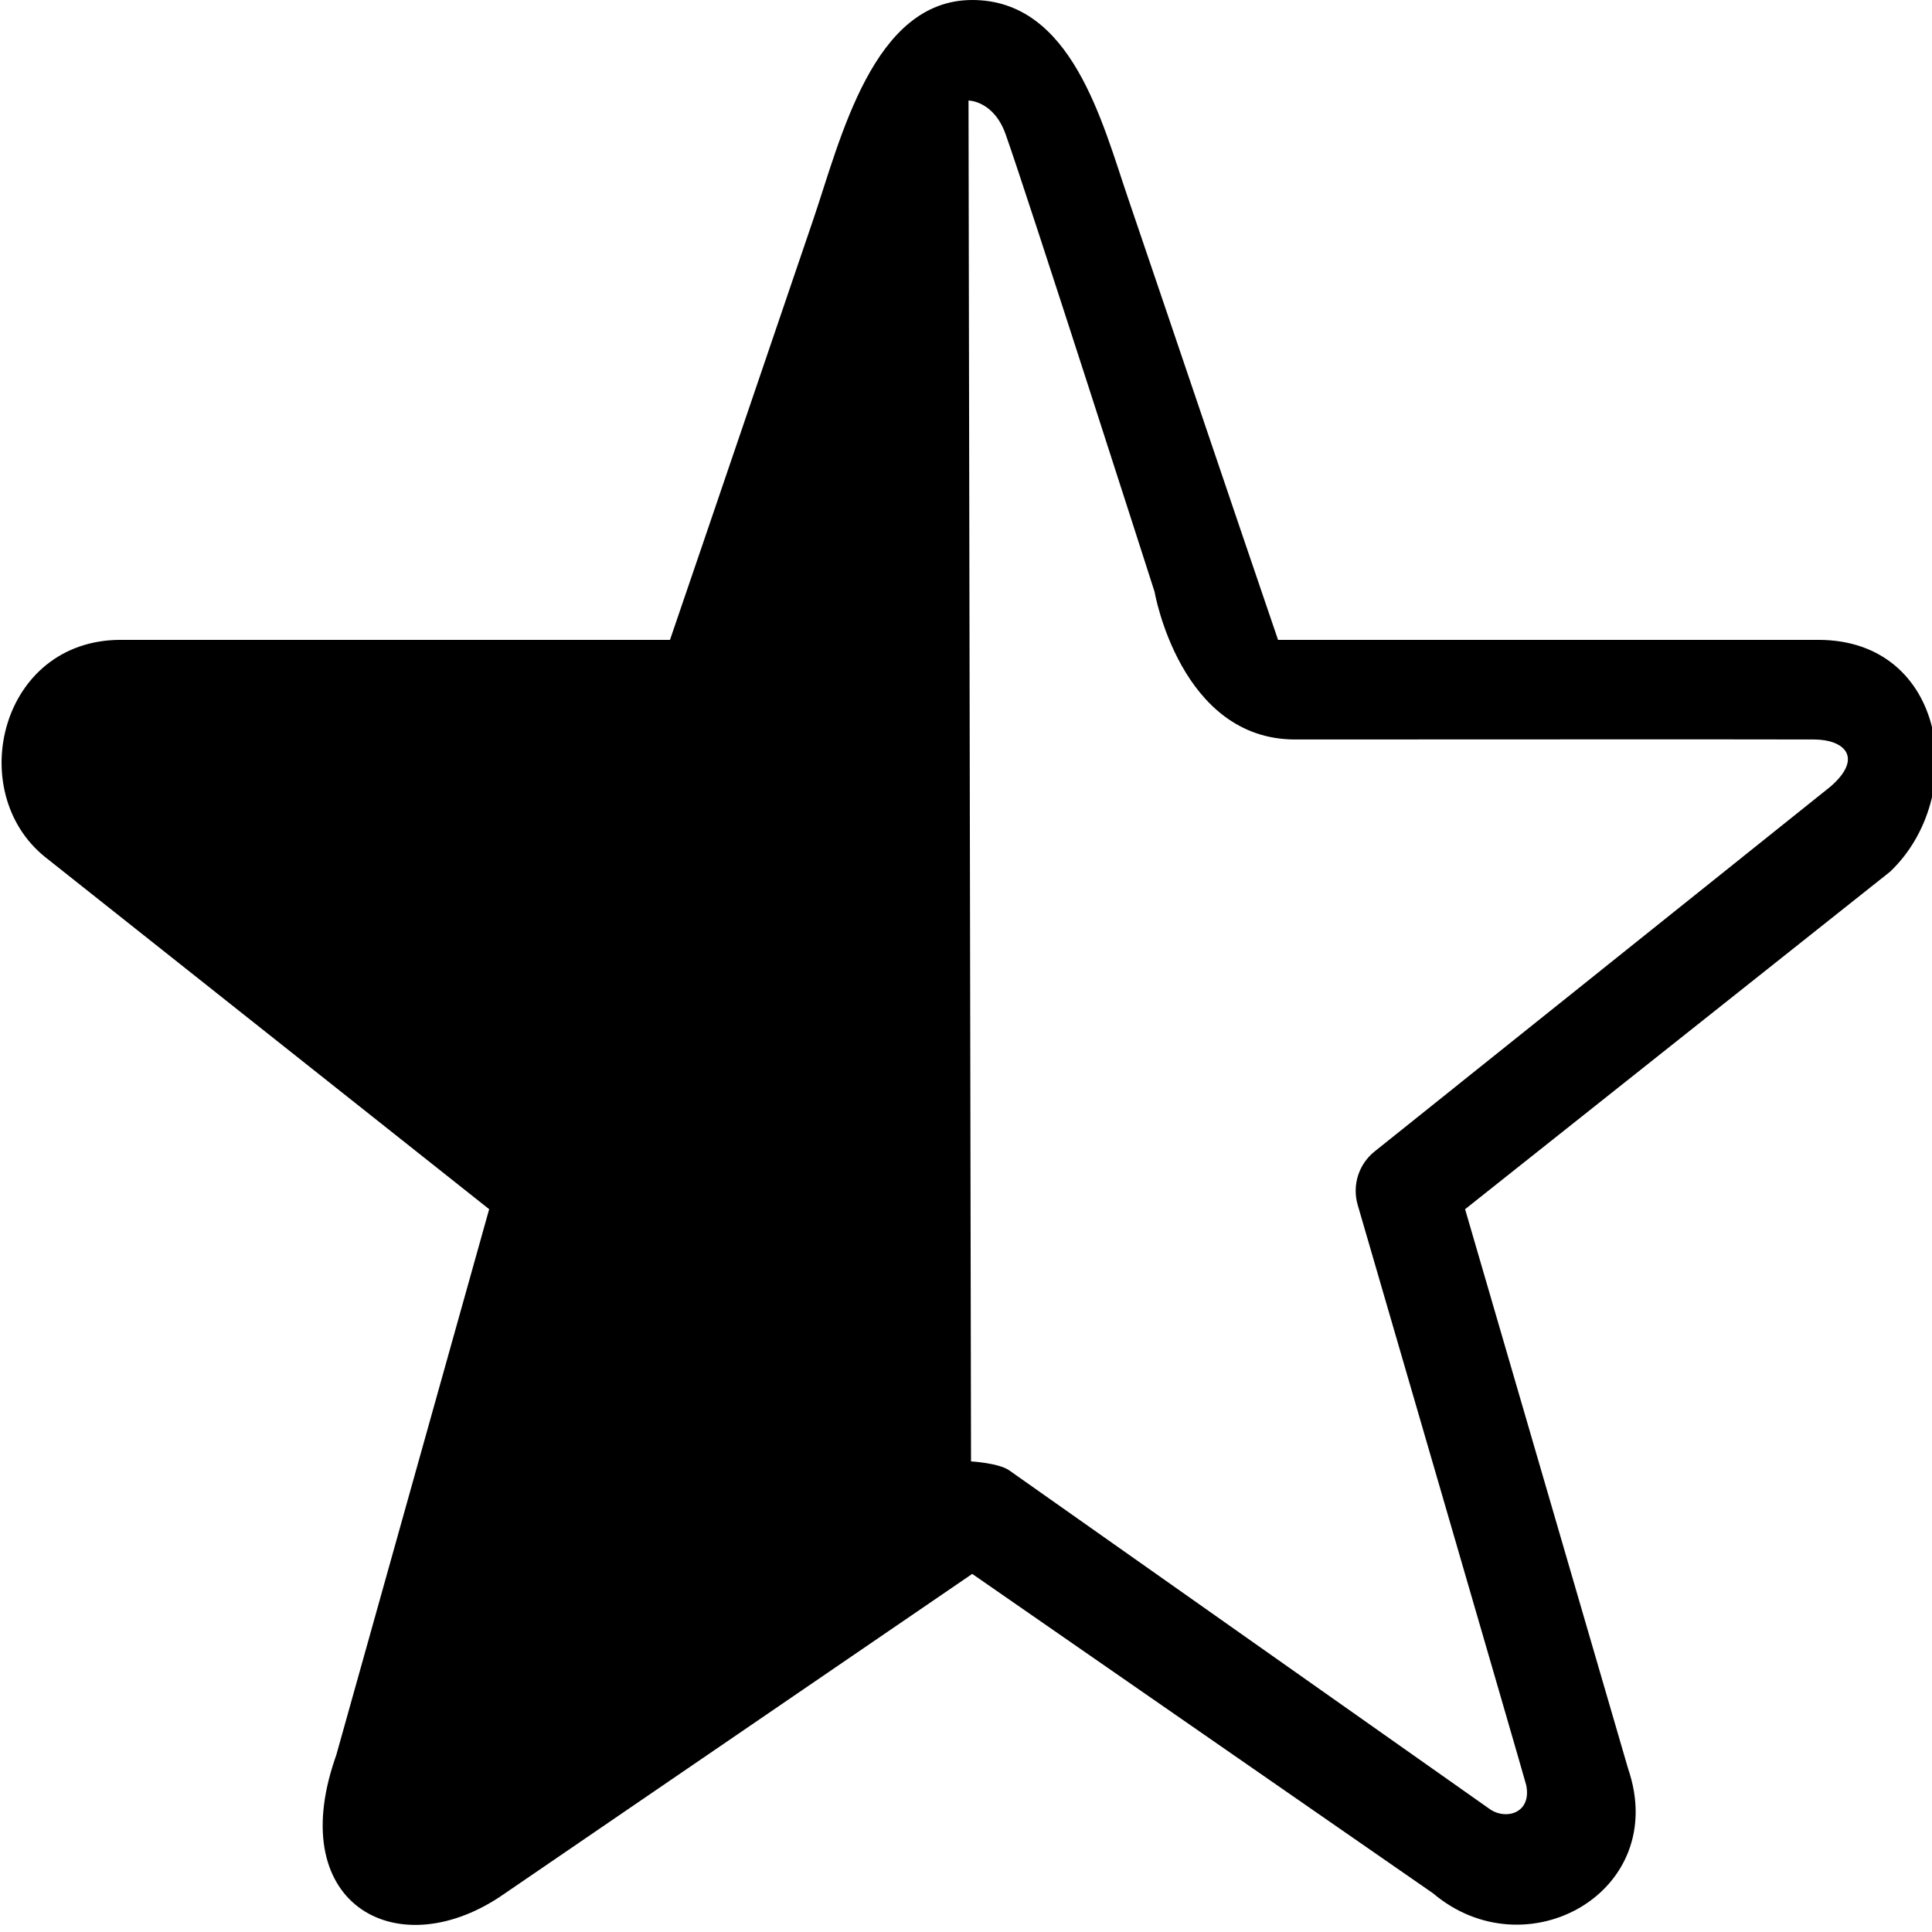
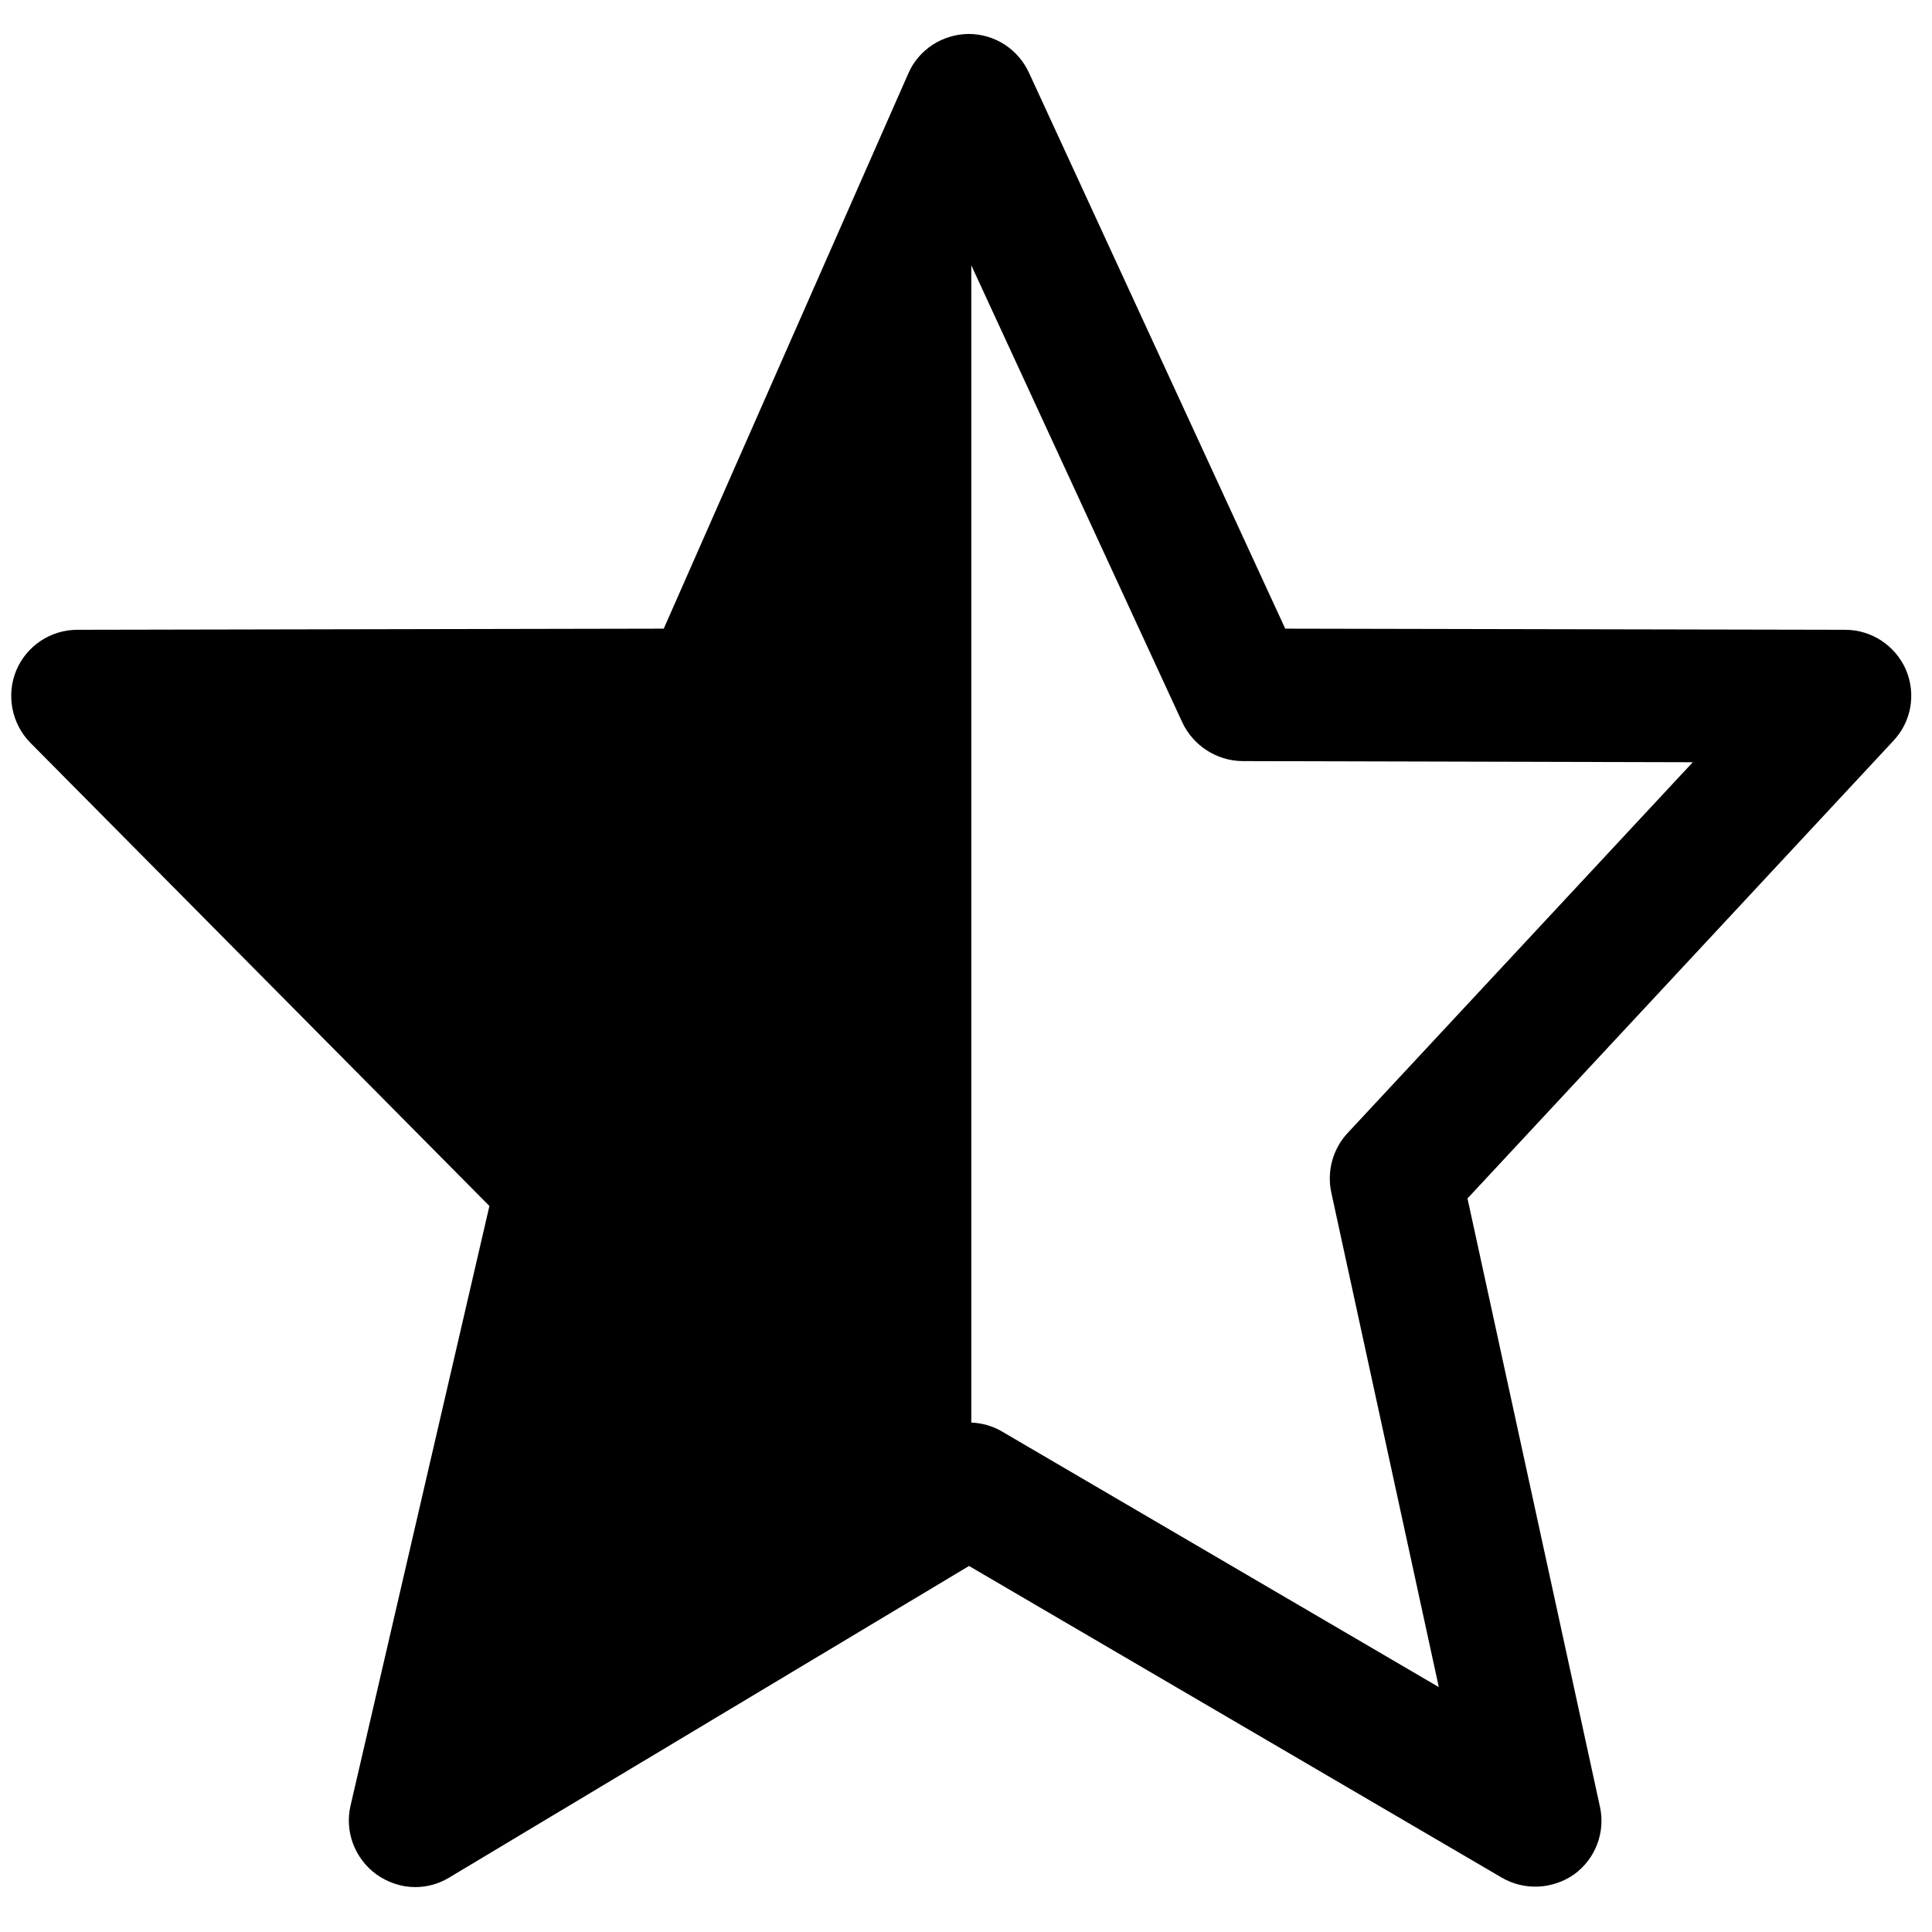
- <svg xmlns="http://www.w3.org/2000/svg" width="512" height="512" viewBox="0 0 512 512">
-   <path d="M379.764 501.74L257.65 417.1l-123.805 84.64c-27.845 19.63-58.51 3.594-45.07-35.64.135-.394.18-.5.36-1.055l40.5-144.598-117.64-93.293C-9.53 209.918 0 169.57 32 169.57h145.554c12.652-36.96 25.32-74.334 37.93-111.277C222.777 36.89 231.305 0 257.652 0s34.404 32.32 41.307 52.557c13.223 38.832 26.473 78.18 39.736 117.014h143.195c34.056 0 39.96 41.46 19.028 61.42l-112.653 89.458 43.194 148.25c11.21 32.636-26.985 53.958-51.693 33.042zm15.333-22.11c4.236 2.68 10.82.763 9.375-6.515-.25-1.21-44.667-153.793-44.667-153.793-1.527-5.236.277-10.86 4.542-14.223l120.834-96.71c8.6-7.54 3.737-12.39-4.43-12.418-17.556-.068-108.778 0-137.528 0-30.5 0-37.25-39.14-37.25-39.14S272.44 52.296 266.497 35.57c-3.164-8.903-9.83-8.93-9.83-8.93l.666 360.648s7.308.414 10.095 2.354l127.667 89.987z" />
+ <svg xmlns="http://www.w3.org/2000/svg" viewBox="0 0 512 512">
+   <path d="M505.1 177.5c-2.8-6.4-9.1-10.6-16.1-10.6l-148.4-.3-67.9-147.3C269.8 13 263.6 9 256.7 9h-.1c-6.9.1-13.2 4.2-15.9 10.5l-64.8 147.1-155.4.3c-7.1 0-13.5 4.3-16.2 10.8-2.7 6.5-1.2 14.1 3.7 19.1l121.7 122.8-36.8 158.9c-1.6 6.9 1.1 14 6.8 18.2 3.1 2.2 6.7 3.4 10.3 3.4 3.1 0 6.2-.8 9-2.5L256.8 415 398 497.6c6 3.5 13.5 3.1 19.2-.9 5.6-4.1 8.3-11.1 6.8-17.9l-35.1-161.2 112.7-121.1c5-5.2 6.2-12.6 3.5-19zm-148 122.8c-3.9 4.2-5.5 10.1-4.3 15.7l28.5 131.1-115.7-67.7c-2.5-1.5-5.4-2.3-8.2-2.4V70.3l55.9 121.1c2.9 6.2 9.1 10.2 15.9 10.3l119.4.3-91.5 98.3z" />
</svg>
